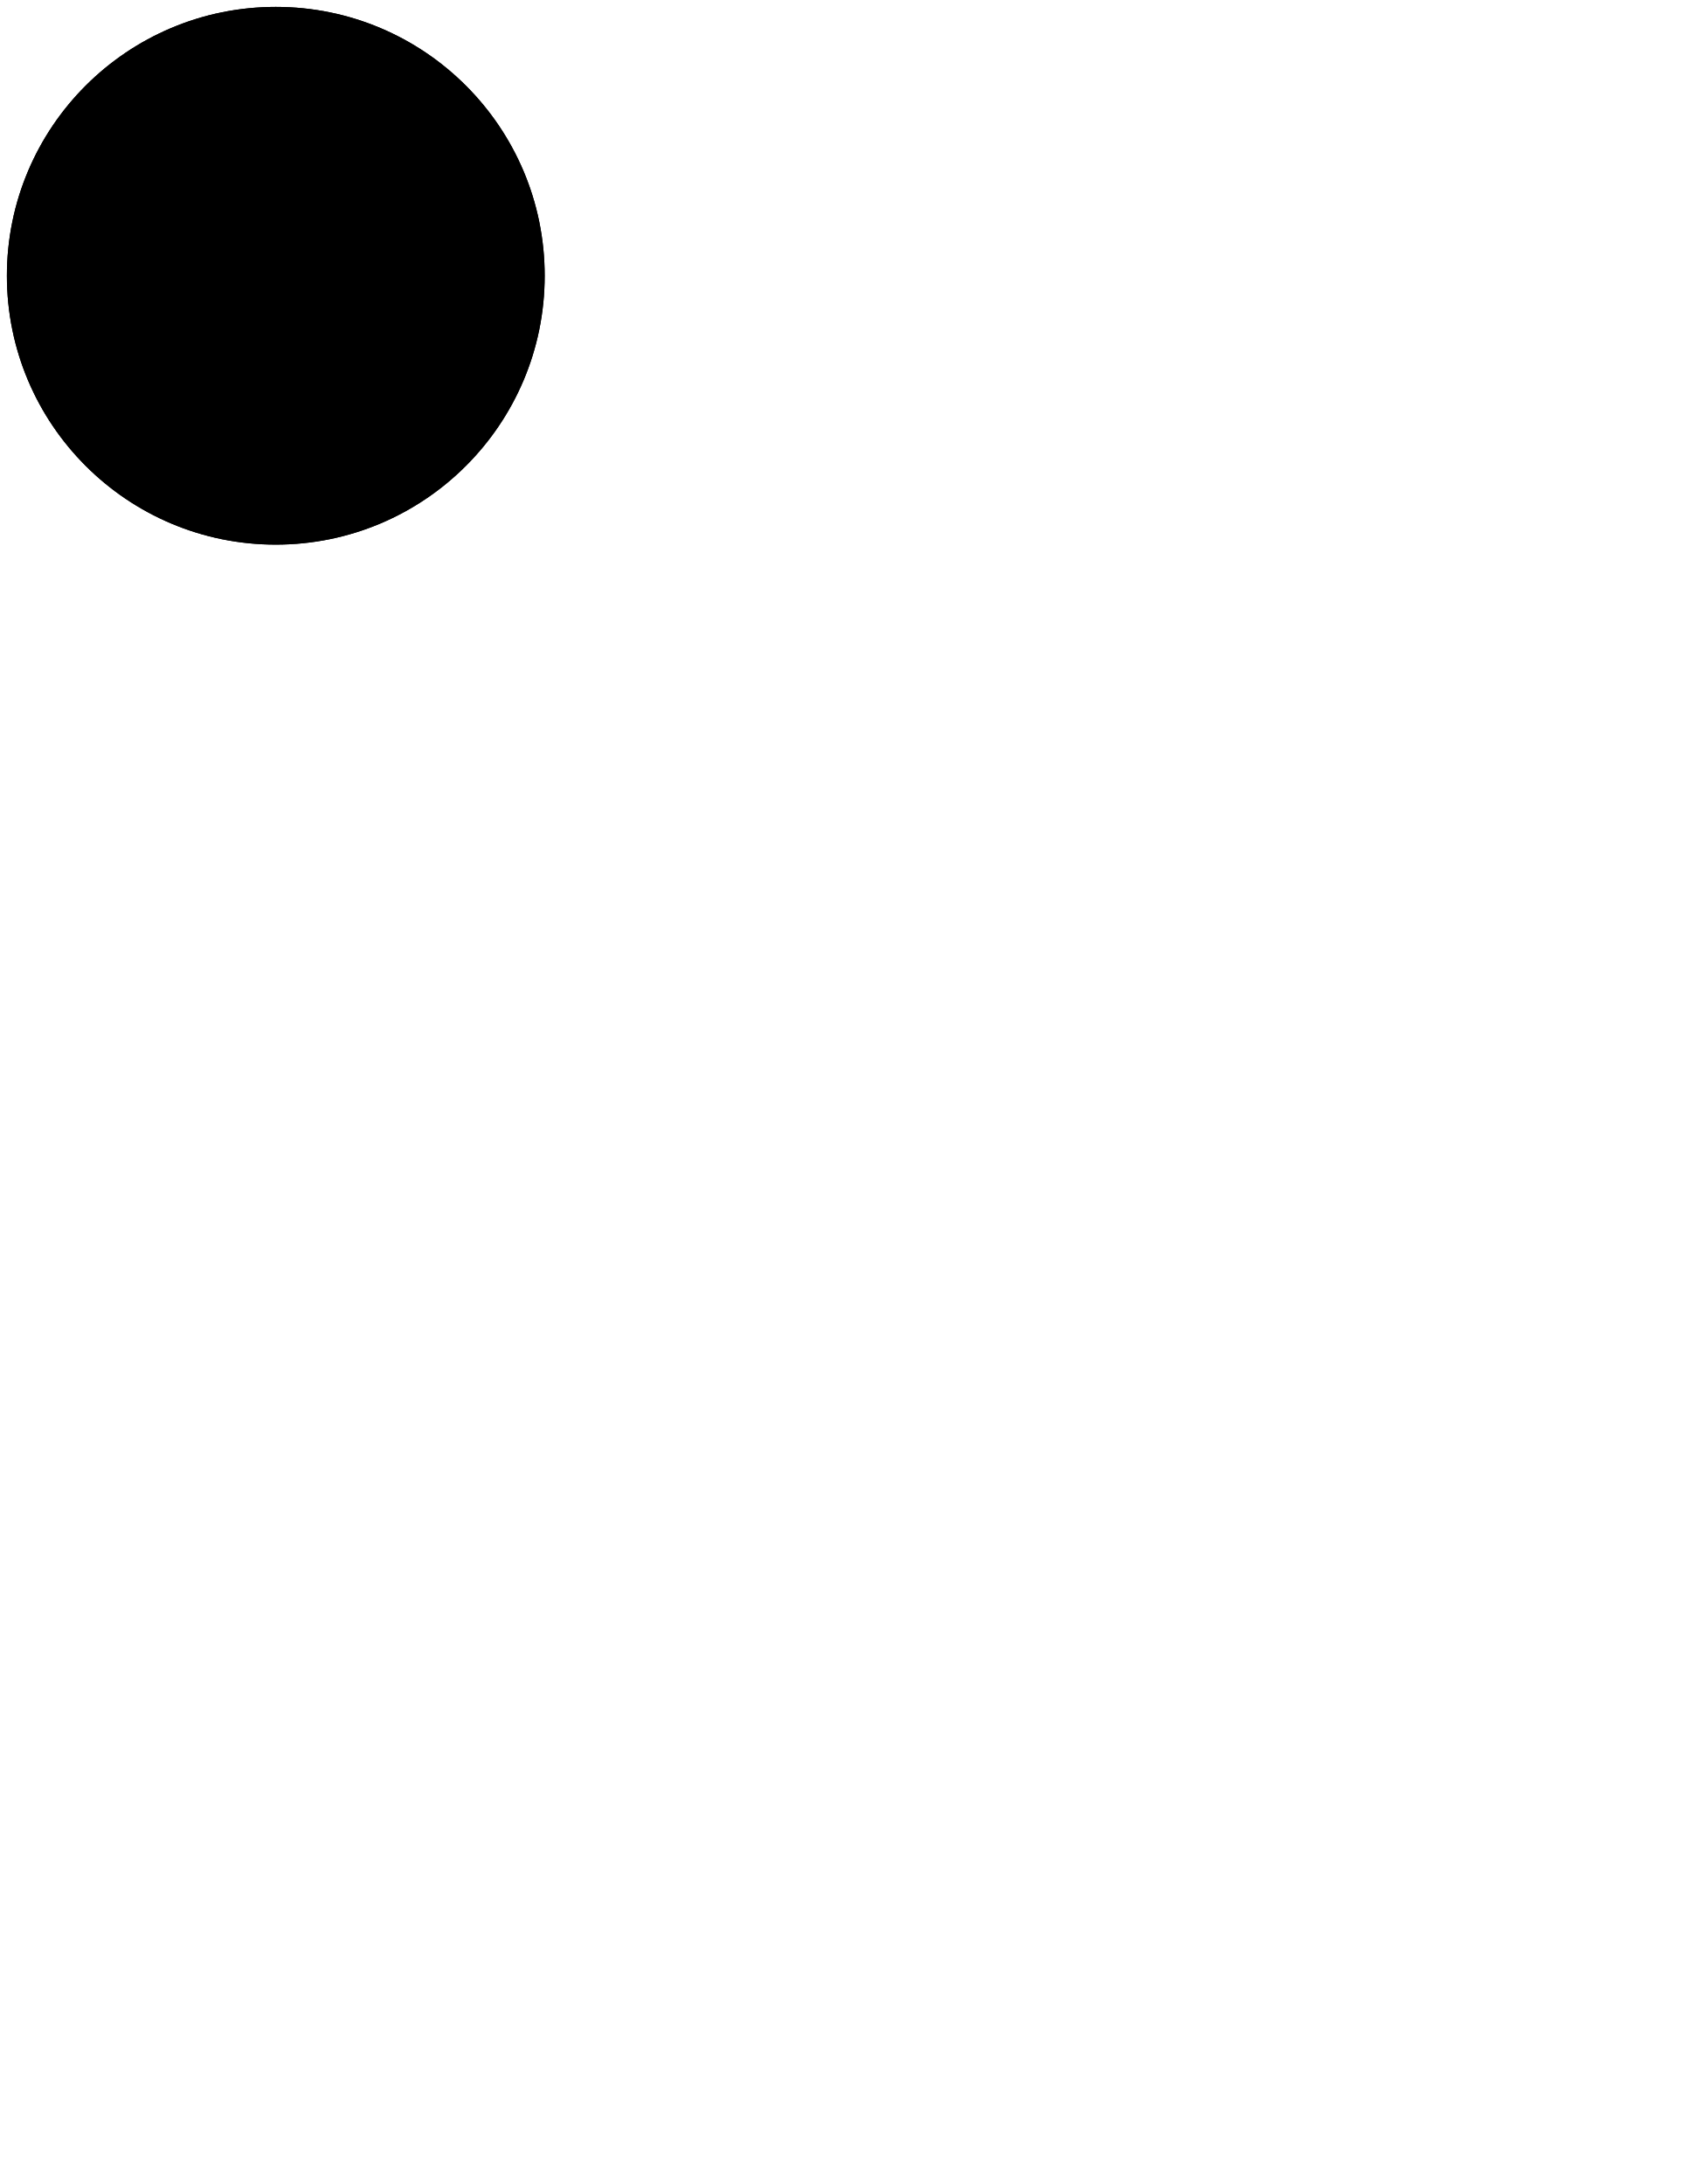
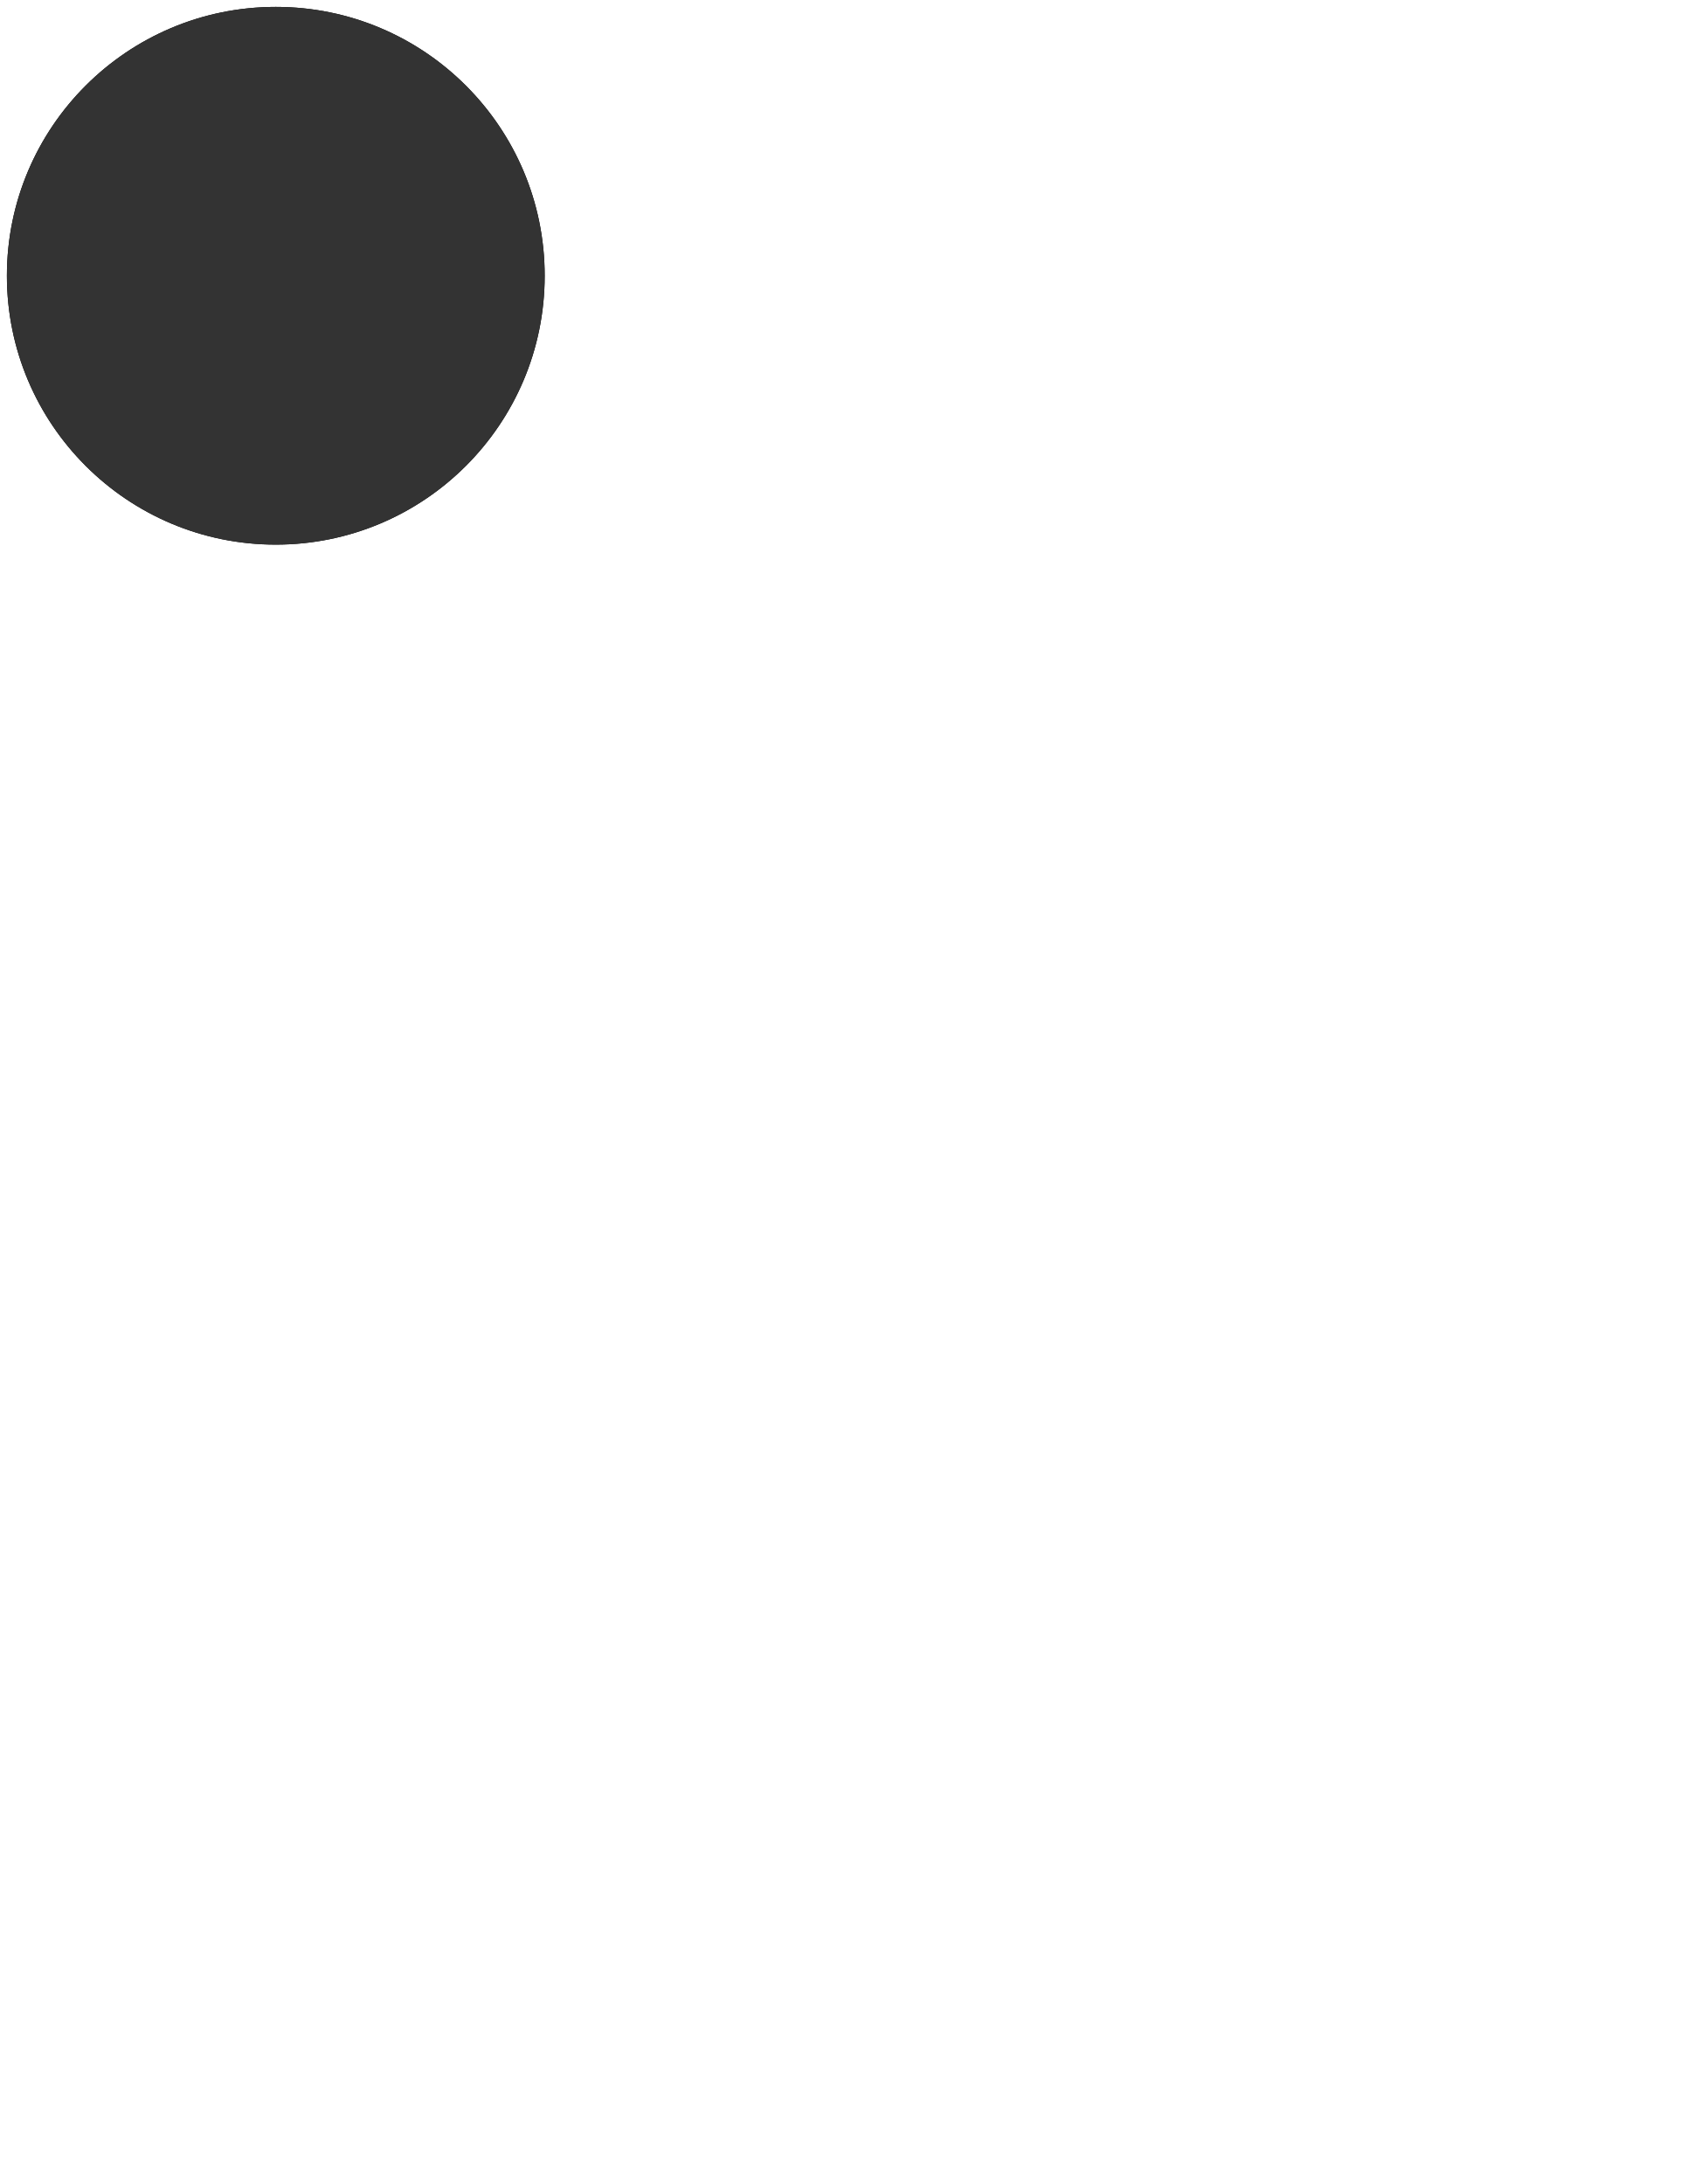
- <svg xmlns="http://www.w3.org/2000/svg" viewBox="0 0 612 792">
-   <circle class="js-circle-svg circle--static" cx="100" cy="100" r="97.5" />
-   <circle class="js-circle-svg circle--animate" cx="100" cy="100" r="97.5" />
+ <svg xmlns="http://www.w3.org/2000/svg" version="1.1" id="Laag_1" x="0px" y="0px" viewBox="0 0 612 792" style="enable-background:new 0 0 612 792;" xml:space="preserve">
+   <style type="text/css">
+ 	.st0{fill:#333333;}
+ </style>
+   <circle cx="100" cy="100" r="97.5" />
+   <circle class="st0" cx="100" cy="100" r="97.5" />
</svg>
